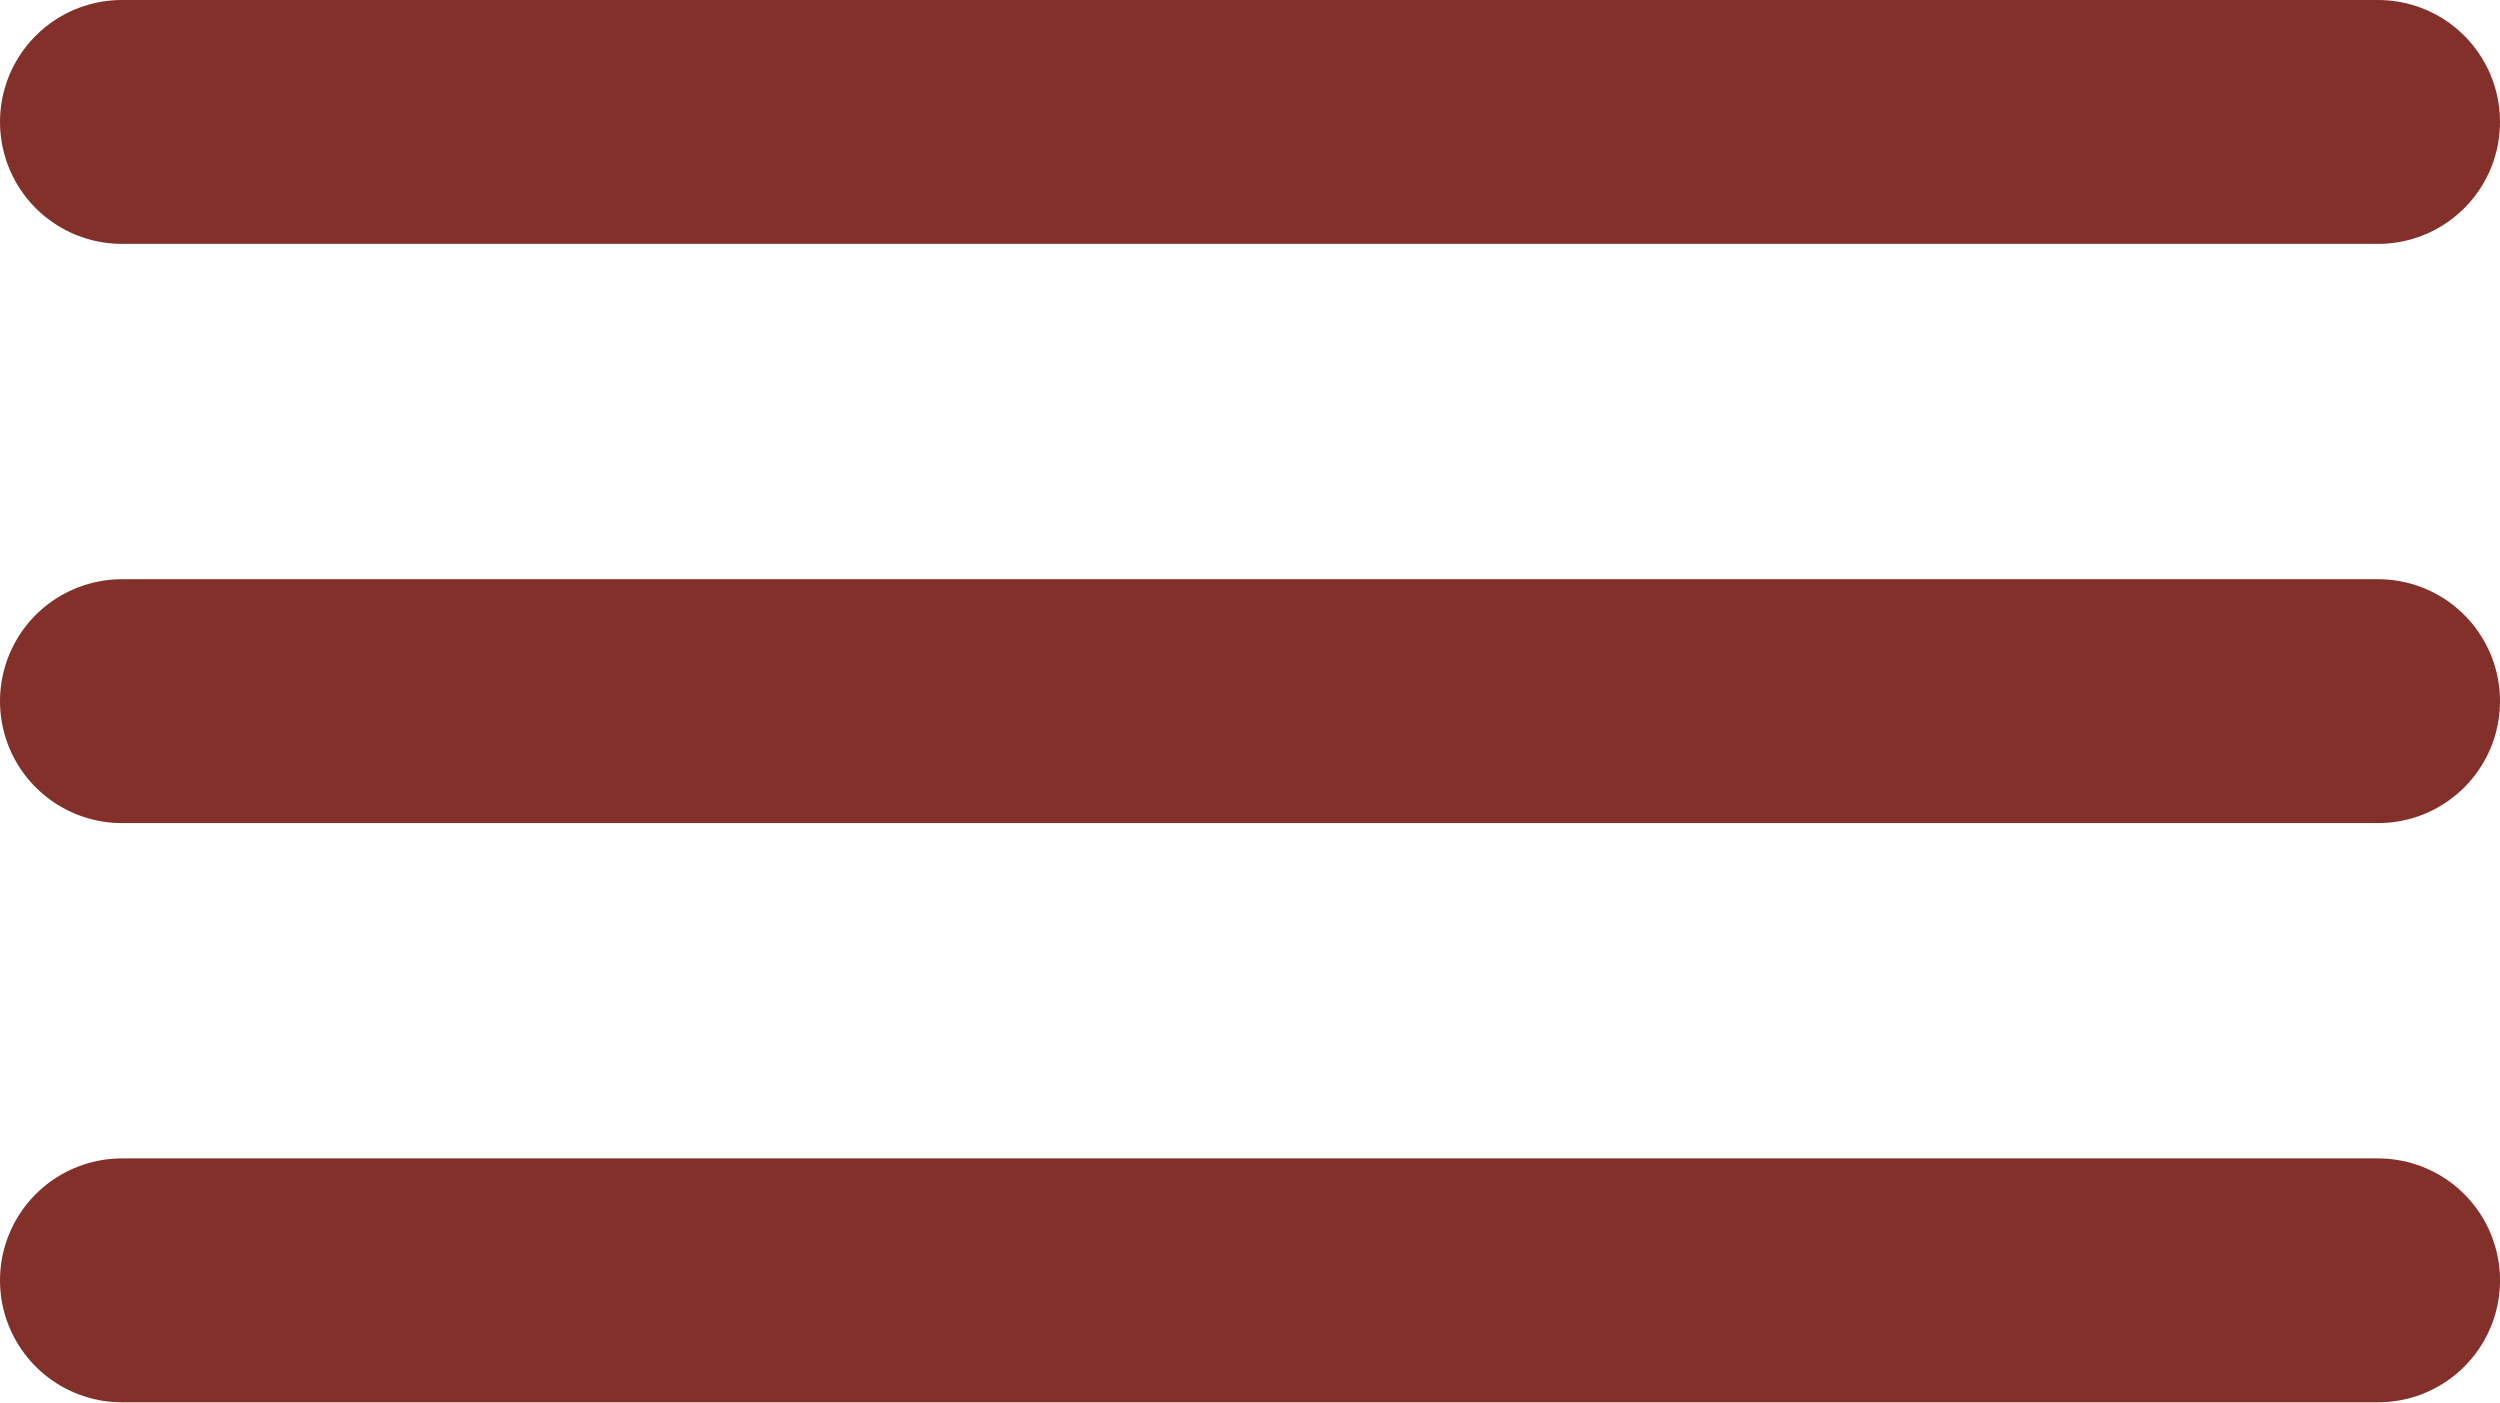
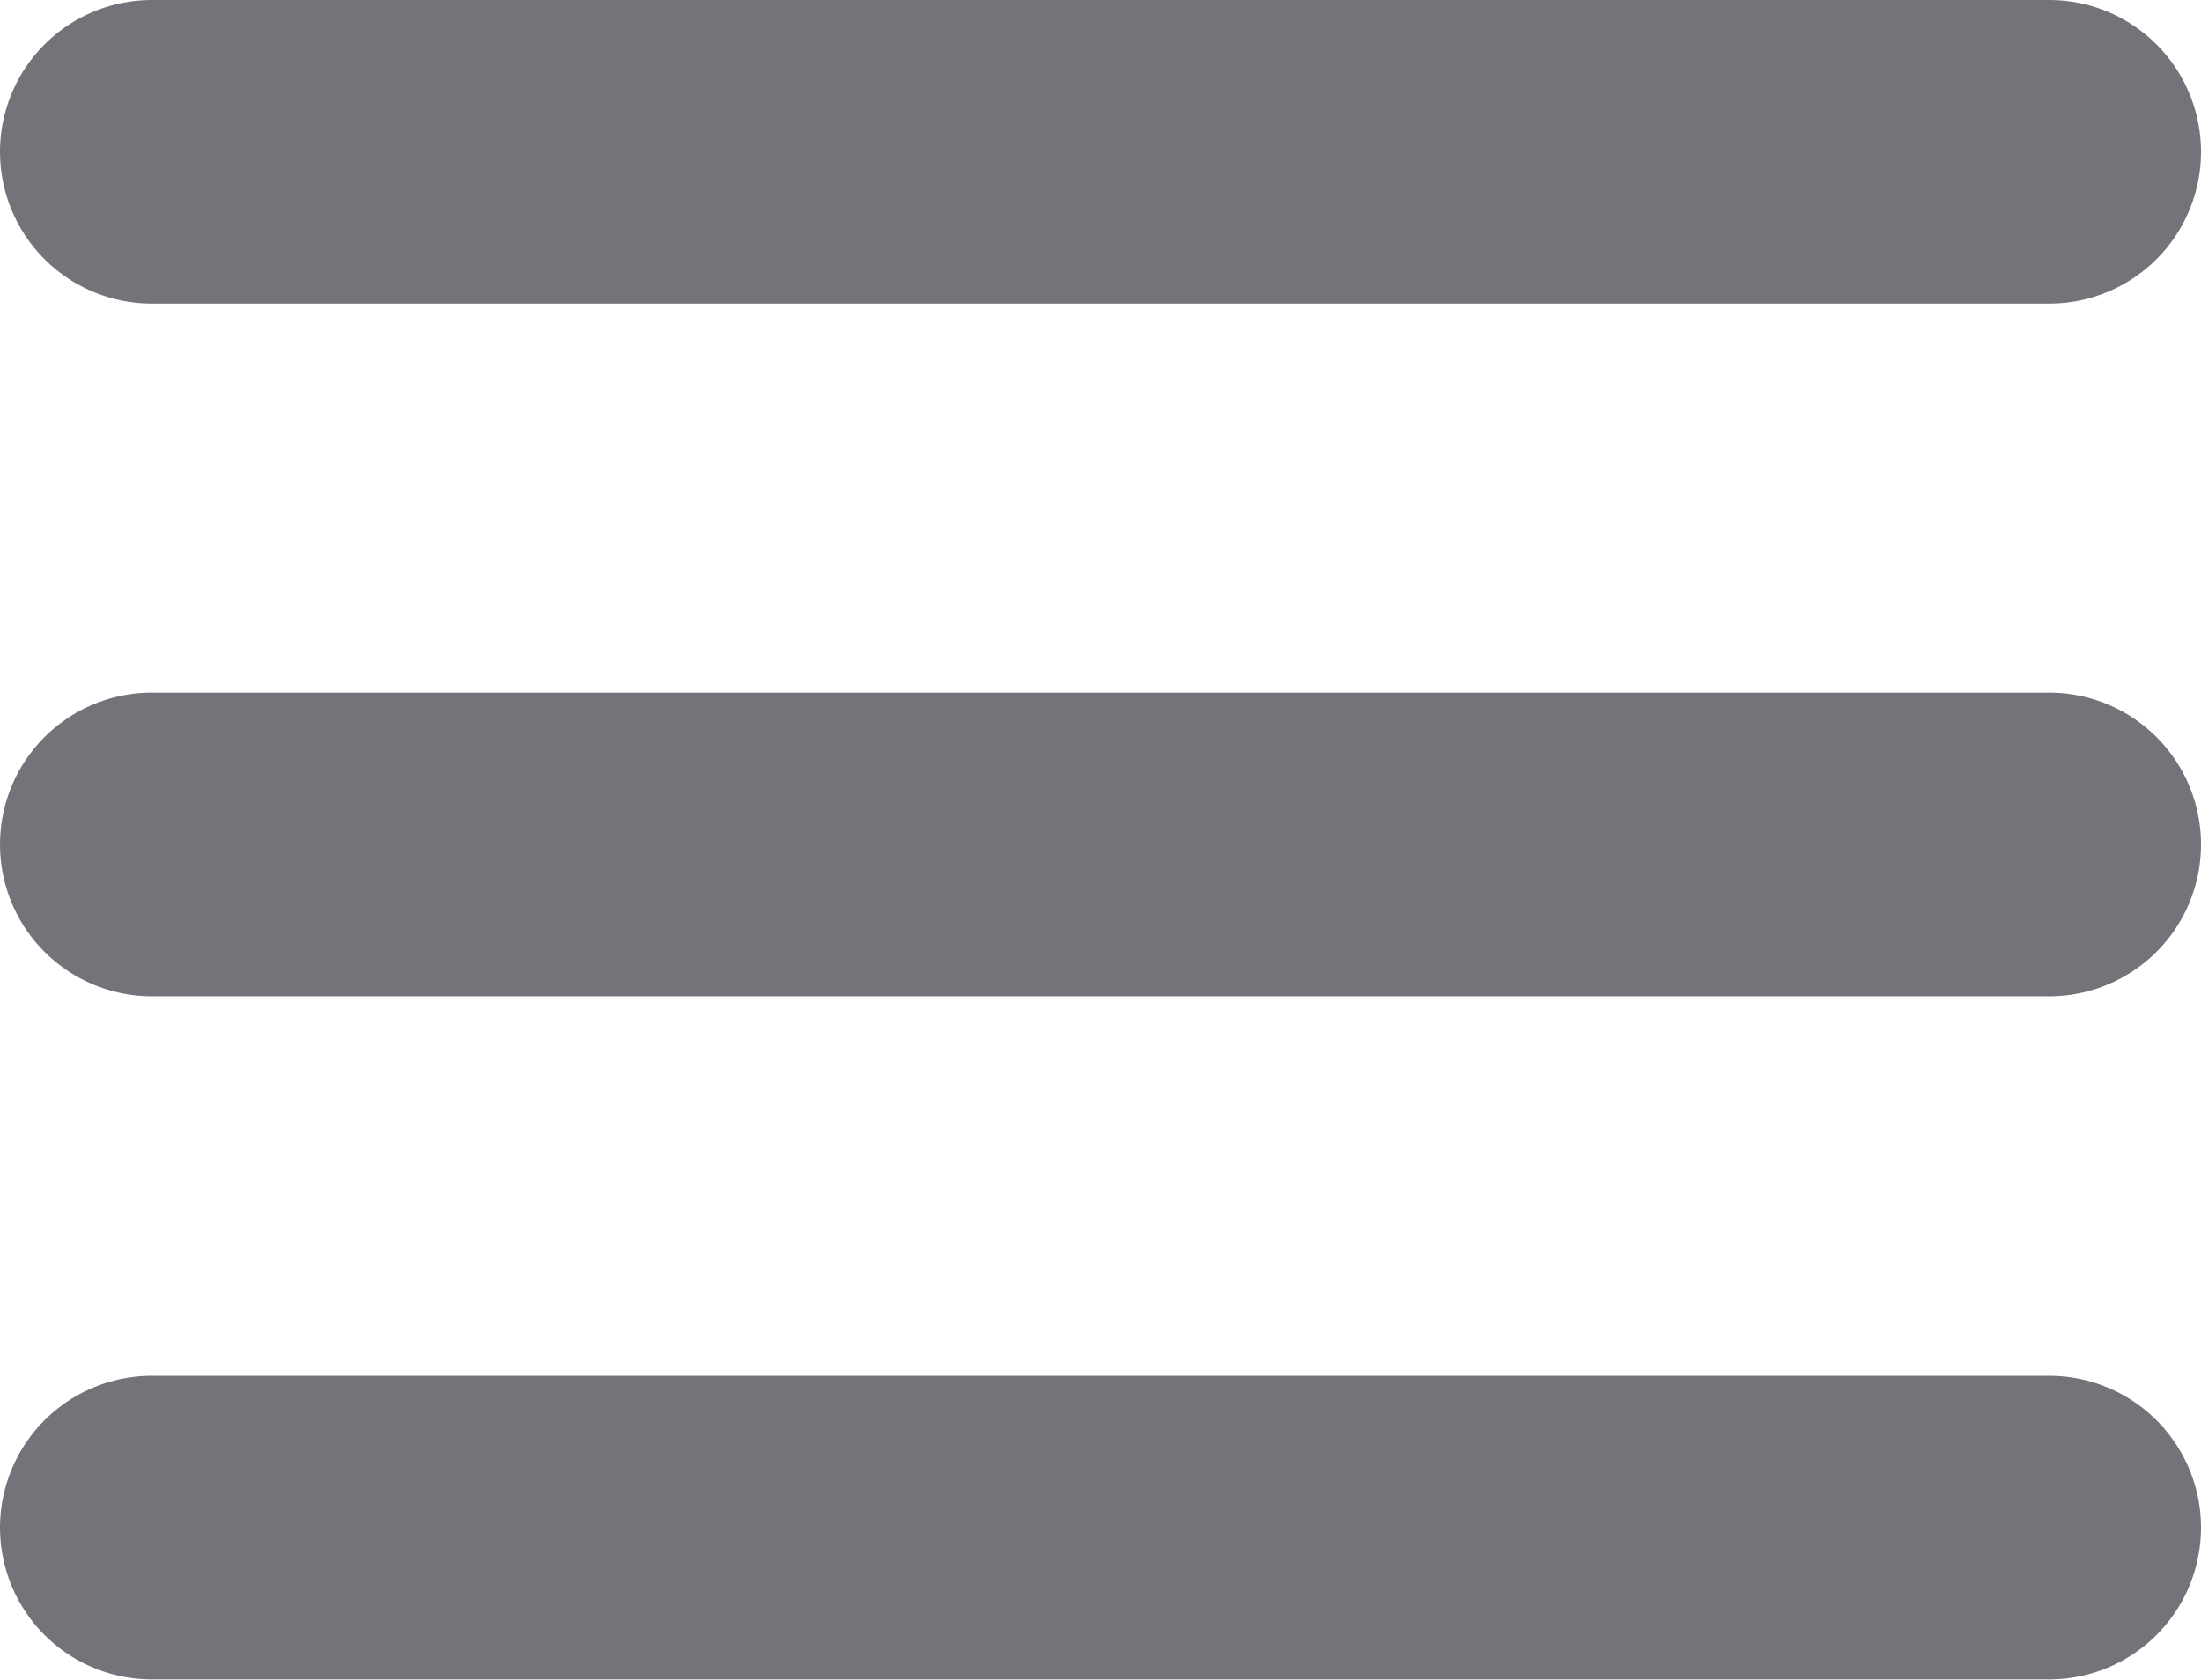
- <svg xmlns="http://www.w3.org/2000/svg" height="11.5px" viewBox="0 0 20.502 11.5" width="20.502px">
-   <g stroke="#823029" stroke-width="2" stroke-linecap="round" fill="none">
-     <line y2="1" x1="1" x2="19.502" y1="1" />
-     <line y2="5.75" x1="1" x2="19.502" y1="5.75" />
-     <line y2="10.5" x1="1" x2="19.502" y1="10.5" />
+ <svg xmlns="http://www.w3.org/2000/svg" version="1.1" id="svg-source" x="0px" y="0px" width="23.2px" height="17.7px" viewBox="10.4 181.8 23.2 17.7" enable-background="new 10.4 181.8 23.2 17.7" xml:space="preserve">
+   <g id="hamburger_menu">
+     <line id="bottom-bun" fill="none" stroke="#72747A" stroke-width="3.2" stroke-linecap="round" stroke-miterlimit="10" x1="12" y1="183.4" x2="32" y2="183.4" />
+     <line id="meat" fill="none" stroke="#72747A" stroke-width="3.2" stroke-linecap="round" stroke-miterlimit="10" x1="12" y1="190.7" x2="32" y2="190.7" />
+     <line id="top-bun" fill="none" stroke="#72747A" stroke-width="3.2" stroke-linecap="round" stroke-miterlimit="10" x1="12" y1="197.9" x2="32" y2="197.9" />
  </g>
</svg>
